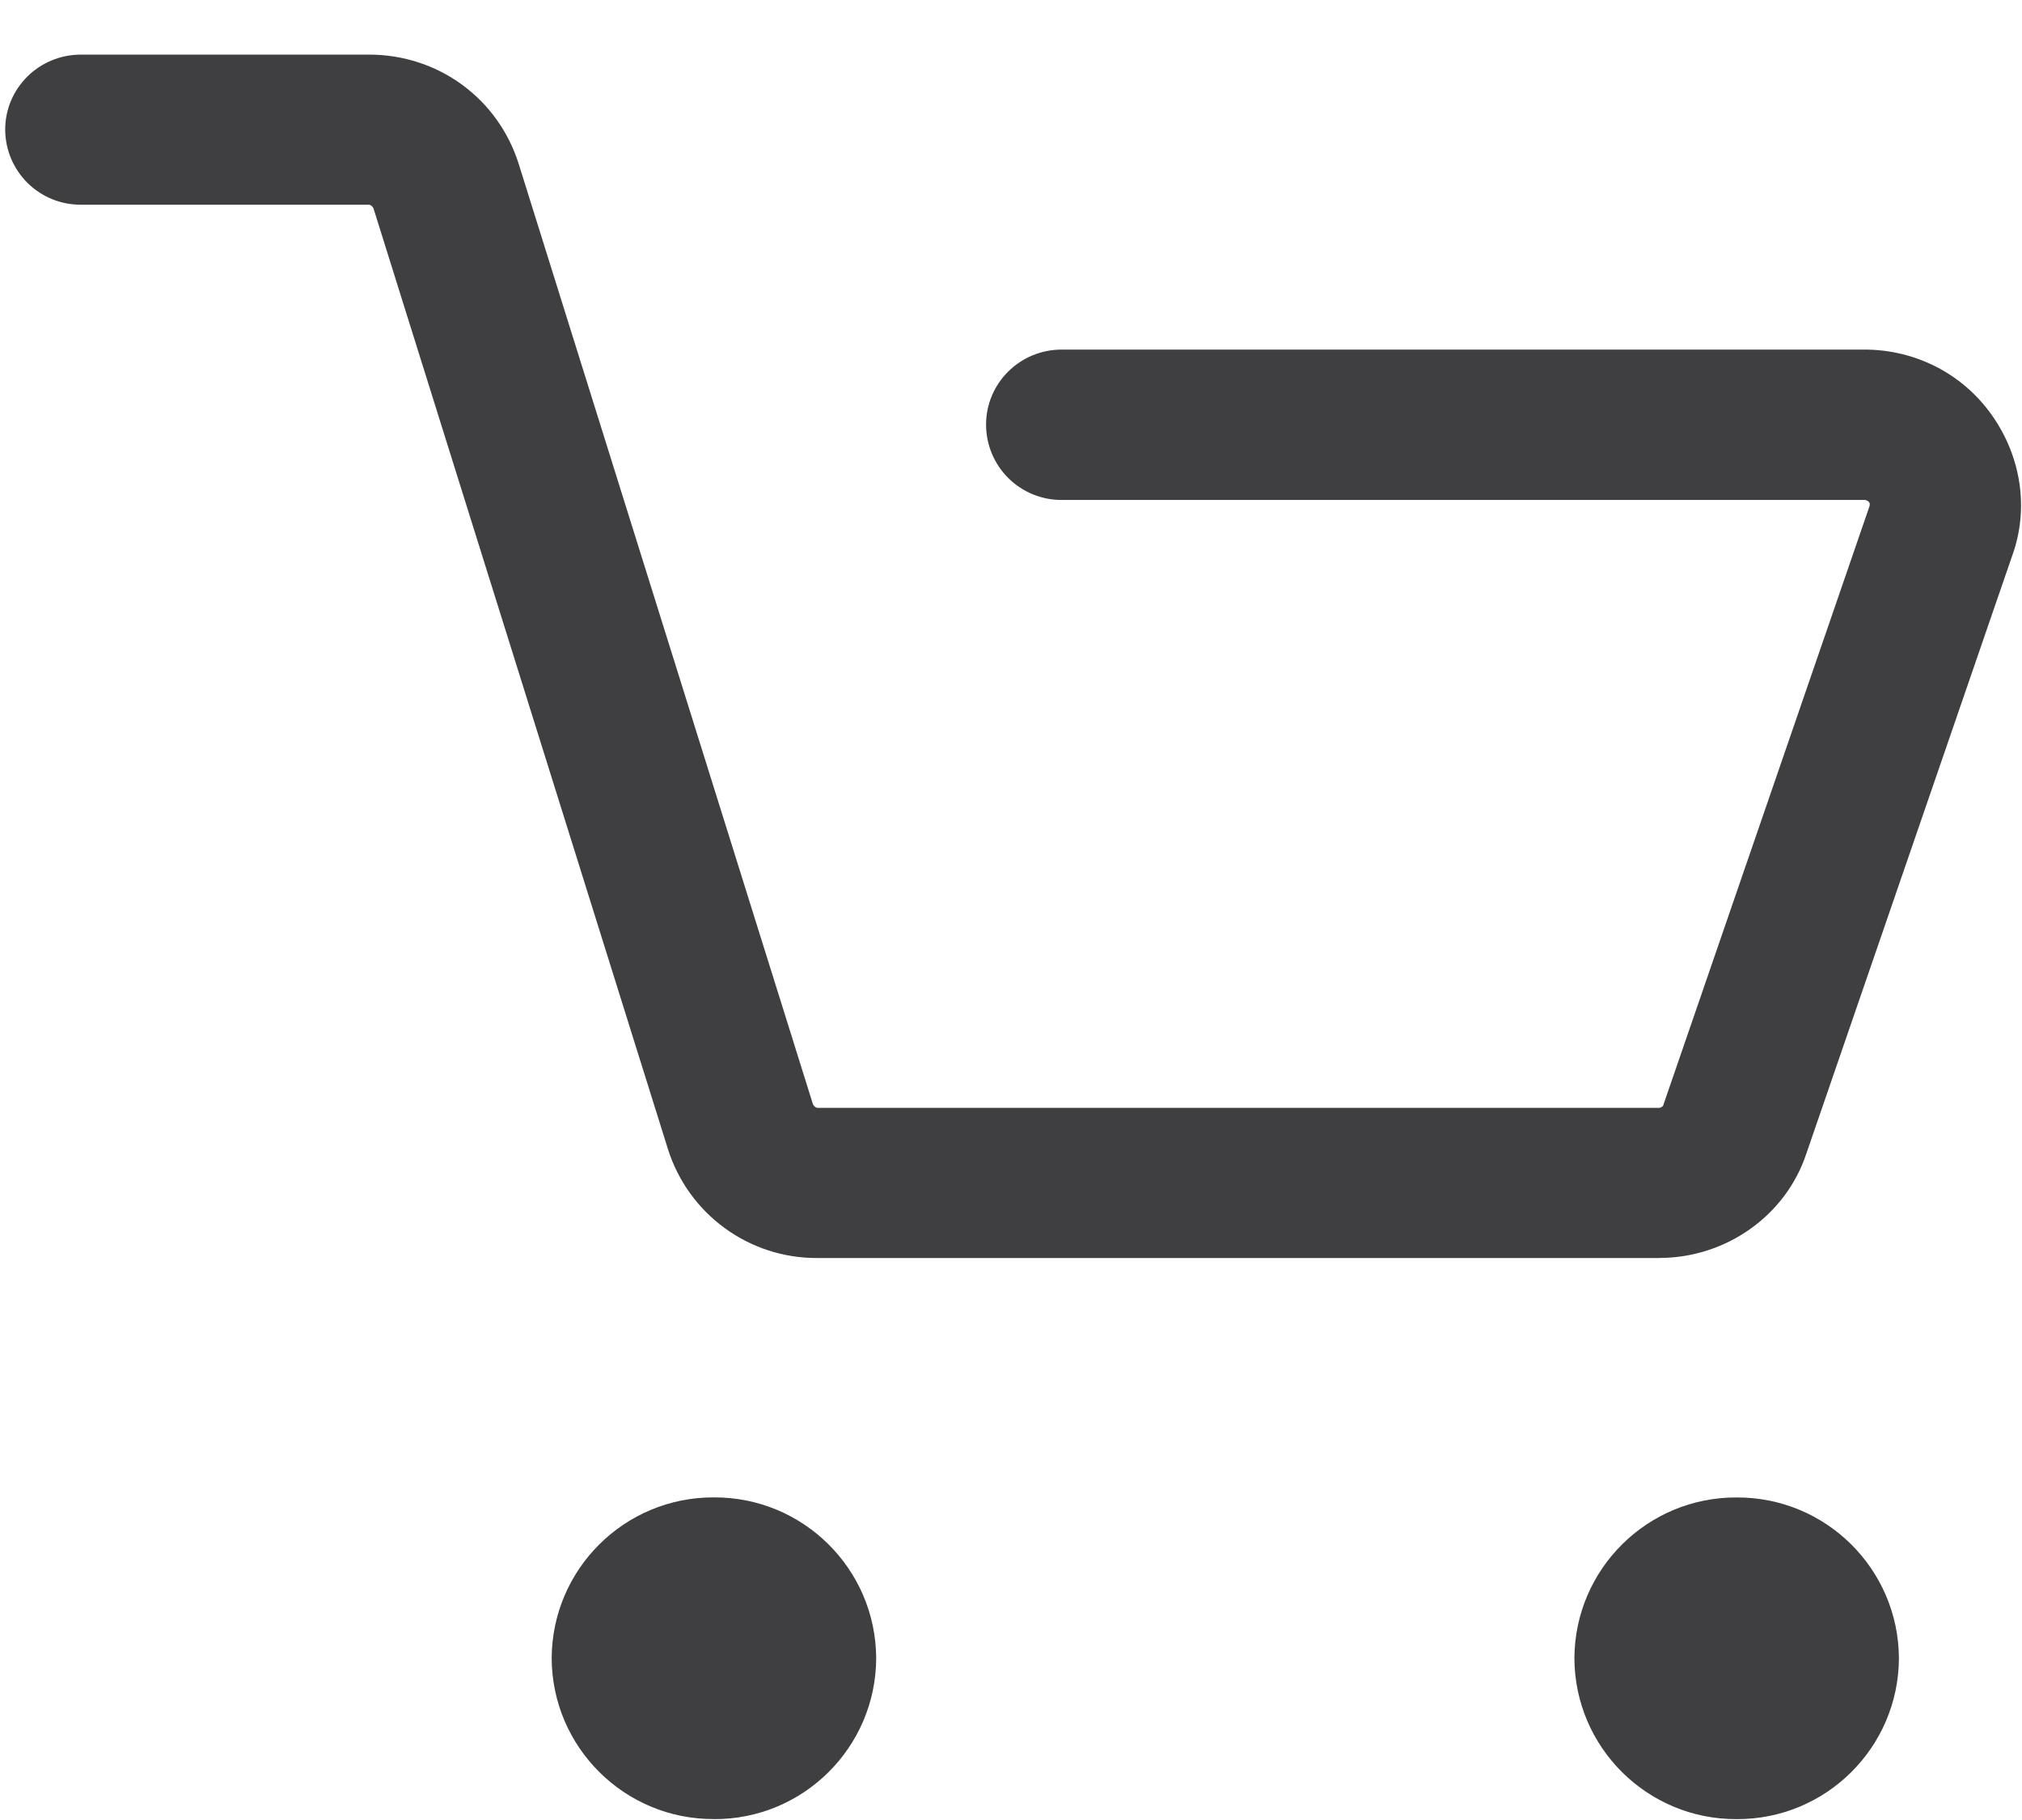
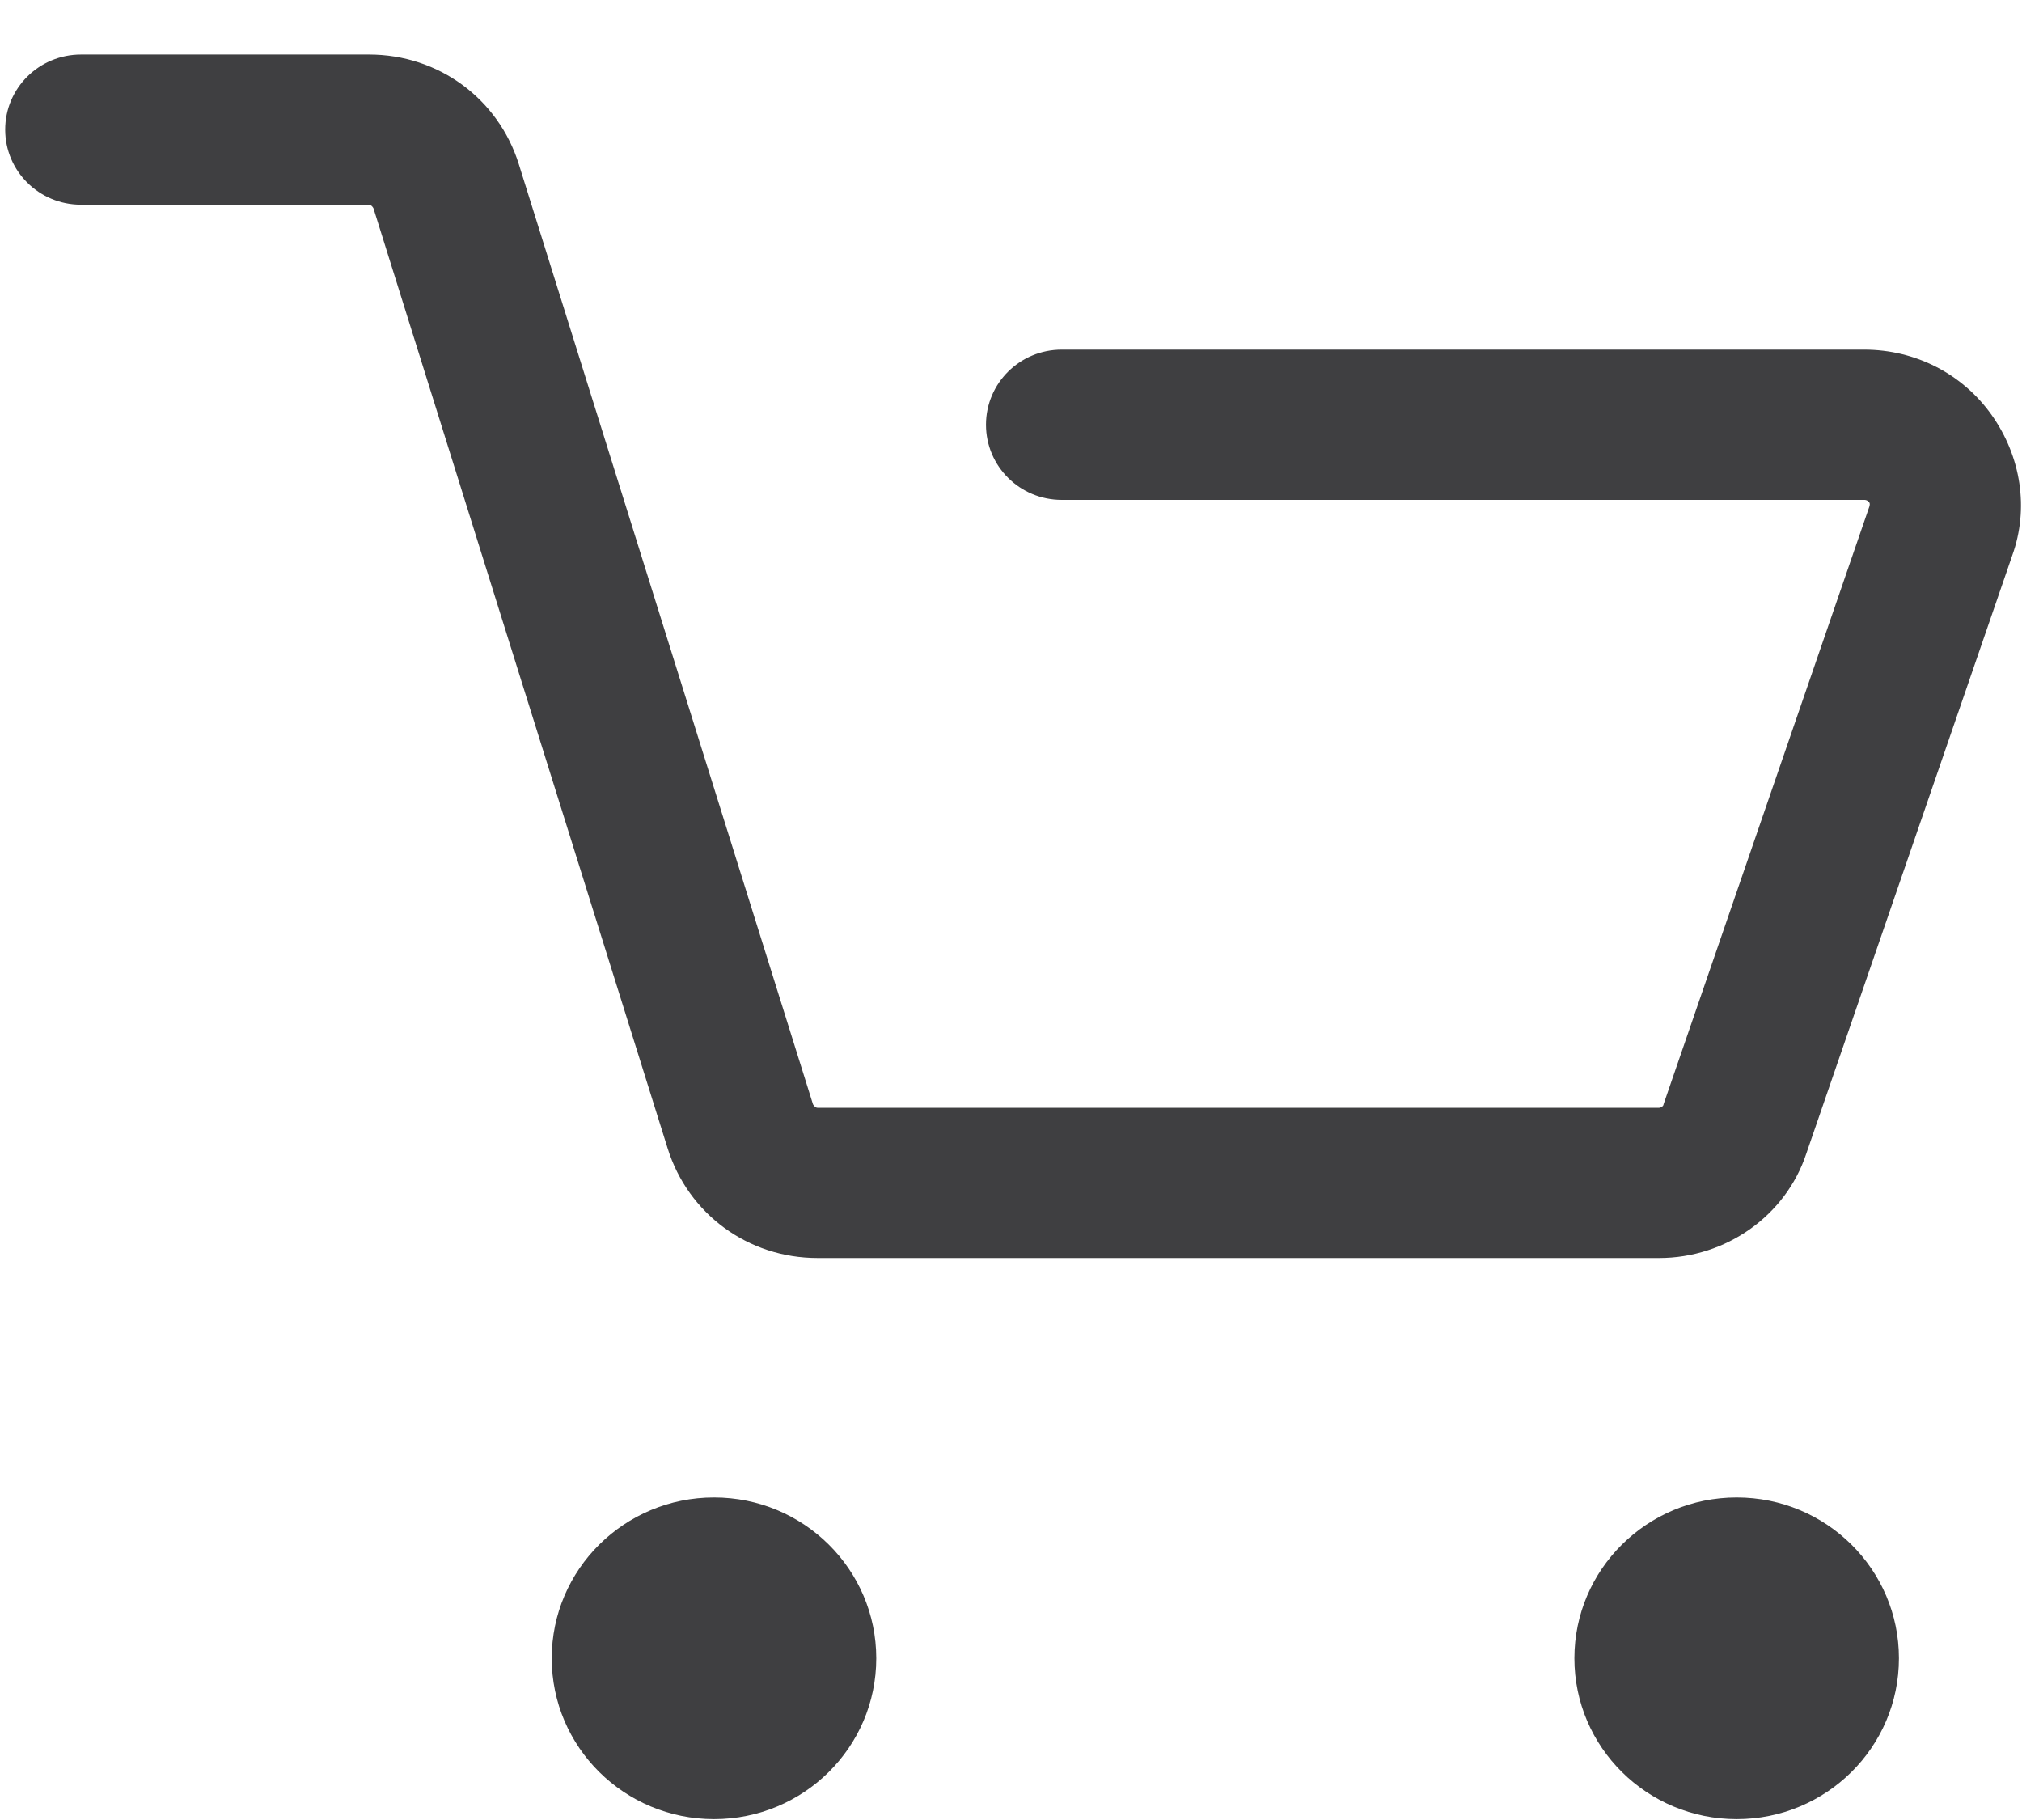
<svg xmlns="http://www.w3.org/2000/svg" width="30" height="27" viewBox="0 0 30 27" fill="none">
-   <path d="M24.616 18.663H12.13a2.312 2.312 0 0 1-2.223-1.626L5.541 3.09c-.013-.026-.04-.053-.066-.053H1.202A1.118 1.118 0 0 1 .077 1.923C.077 1.307.58.81 1.202.81h4.273c1.031 0 1.918.655 2.222 1.625l4.365 13.948c.014.026.04.052.067.052h12.487c.027 0 .066-.026.066-.052l3.056-8.875c0-.013.013-.039-.013-.065-.027-.026-.053-.026-.066-.026H15.753A1.118 1.118 0 0 1 14.63 6.3c0-.616.502-1.114 1.124-1.114H27.66c.754 0 1.455.354 1.891.97.437.616.556 1.39.305 2.084L26.8 17.115c-.304.918-1.19 1.547-2.183 1.547zm-14.022 8.324A2.397 2.397 0 0 0 13 24.6a2.397 2.397 0 0 0-2.407-2.386A2.397 2.397 0 0 0 8.185 24.6a2.397 2.397 0 0 0 2.408 2.386zm15.173 0a2.397 2.397 0 0 0 2.407-2.386 2.397 2.397 0 0 0-2.407-2.386 2.397 2.397 0 0 0-2.408 2.386 2.397 2.397 0 0 0 2.408 2.386z" fill="#3F3F41" />
+   <path d="M24.616 18.663H12.129C11.097 18.663 10.21 18.007 9.906 17.037L5.541 3.09C5.528 3.064 5.501 3.037 5.475 3.037H1.202C0.58 3.037 0.077 2.539 0.077 1.923C0.077 1.307 0.58 0.809 1.202 0.809H5.475C6.506 0.809 7.393 1.464 7.697 2.434L12.062 16.382C12.076 16.408 12.102 16.434 12.129 16.434H24.616C24.643 16.434 24.682 16.408 24.682 16.382L27.738 7.507C27.738 7.494 27.751 7.468 27.725 7.442C27.698 7.416 27.672 7.416 27.659 7.416H15.753C15.131 7.416 14.629 6.917 14.629 6.301C14.629 5.685 15.131 5.187 15.753 5.187H27.659C28.413 5.187 29.114 5.541 29.55 6.157C29.987 6.773 30.106 7.547 29.855 8.241L26.799 17.116C26.495 18.034 25.608 18.663 24.616 18.663Z" fill="#3F3F41" />
+   <path d="M10.594 26.987C11.924 26.987 13.001 25.919 13.001 24.601C13.001 23.284 11.924 22.215 10.594 22.215C9.264 22.215 8.186 23.284 8.186 24.601C8.186 25.919 9.264 26.987 10.594 26.987Z" fill="#3F3F41" />
+   <path d="M25.767 26.987C27.097 26.987 28.174 25.919 28.174 24.601C28.174 23.284 27.097 22.215 25.767 22.215C24.437 22.215 23.359 23.284 23.359 24.601C23.359 25.919 24.437 26.987 25.767 26.987Z" fill="#3F3F41" />
</svg>
